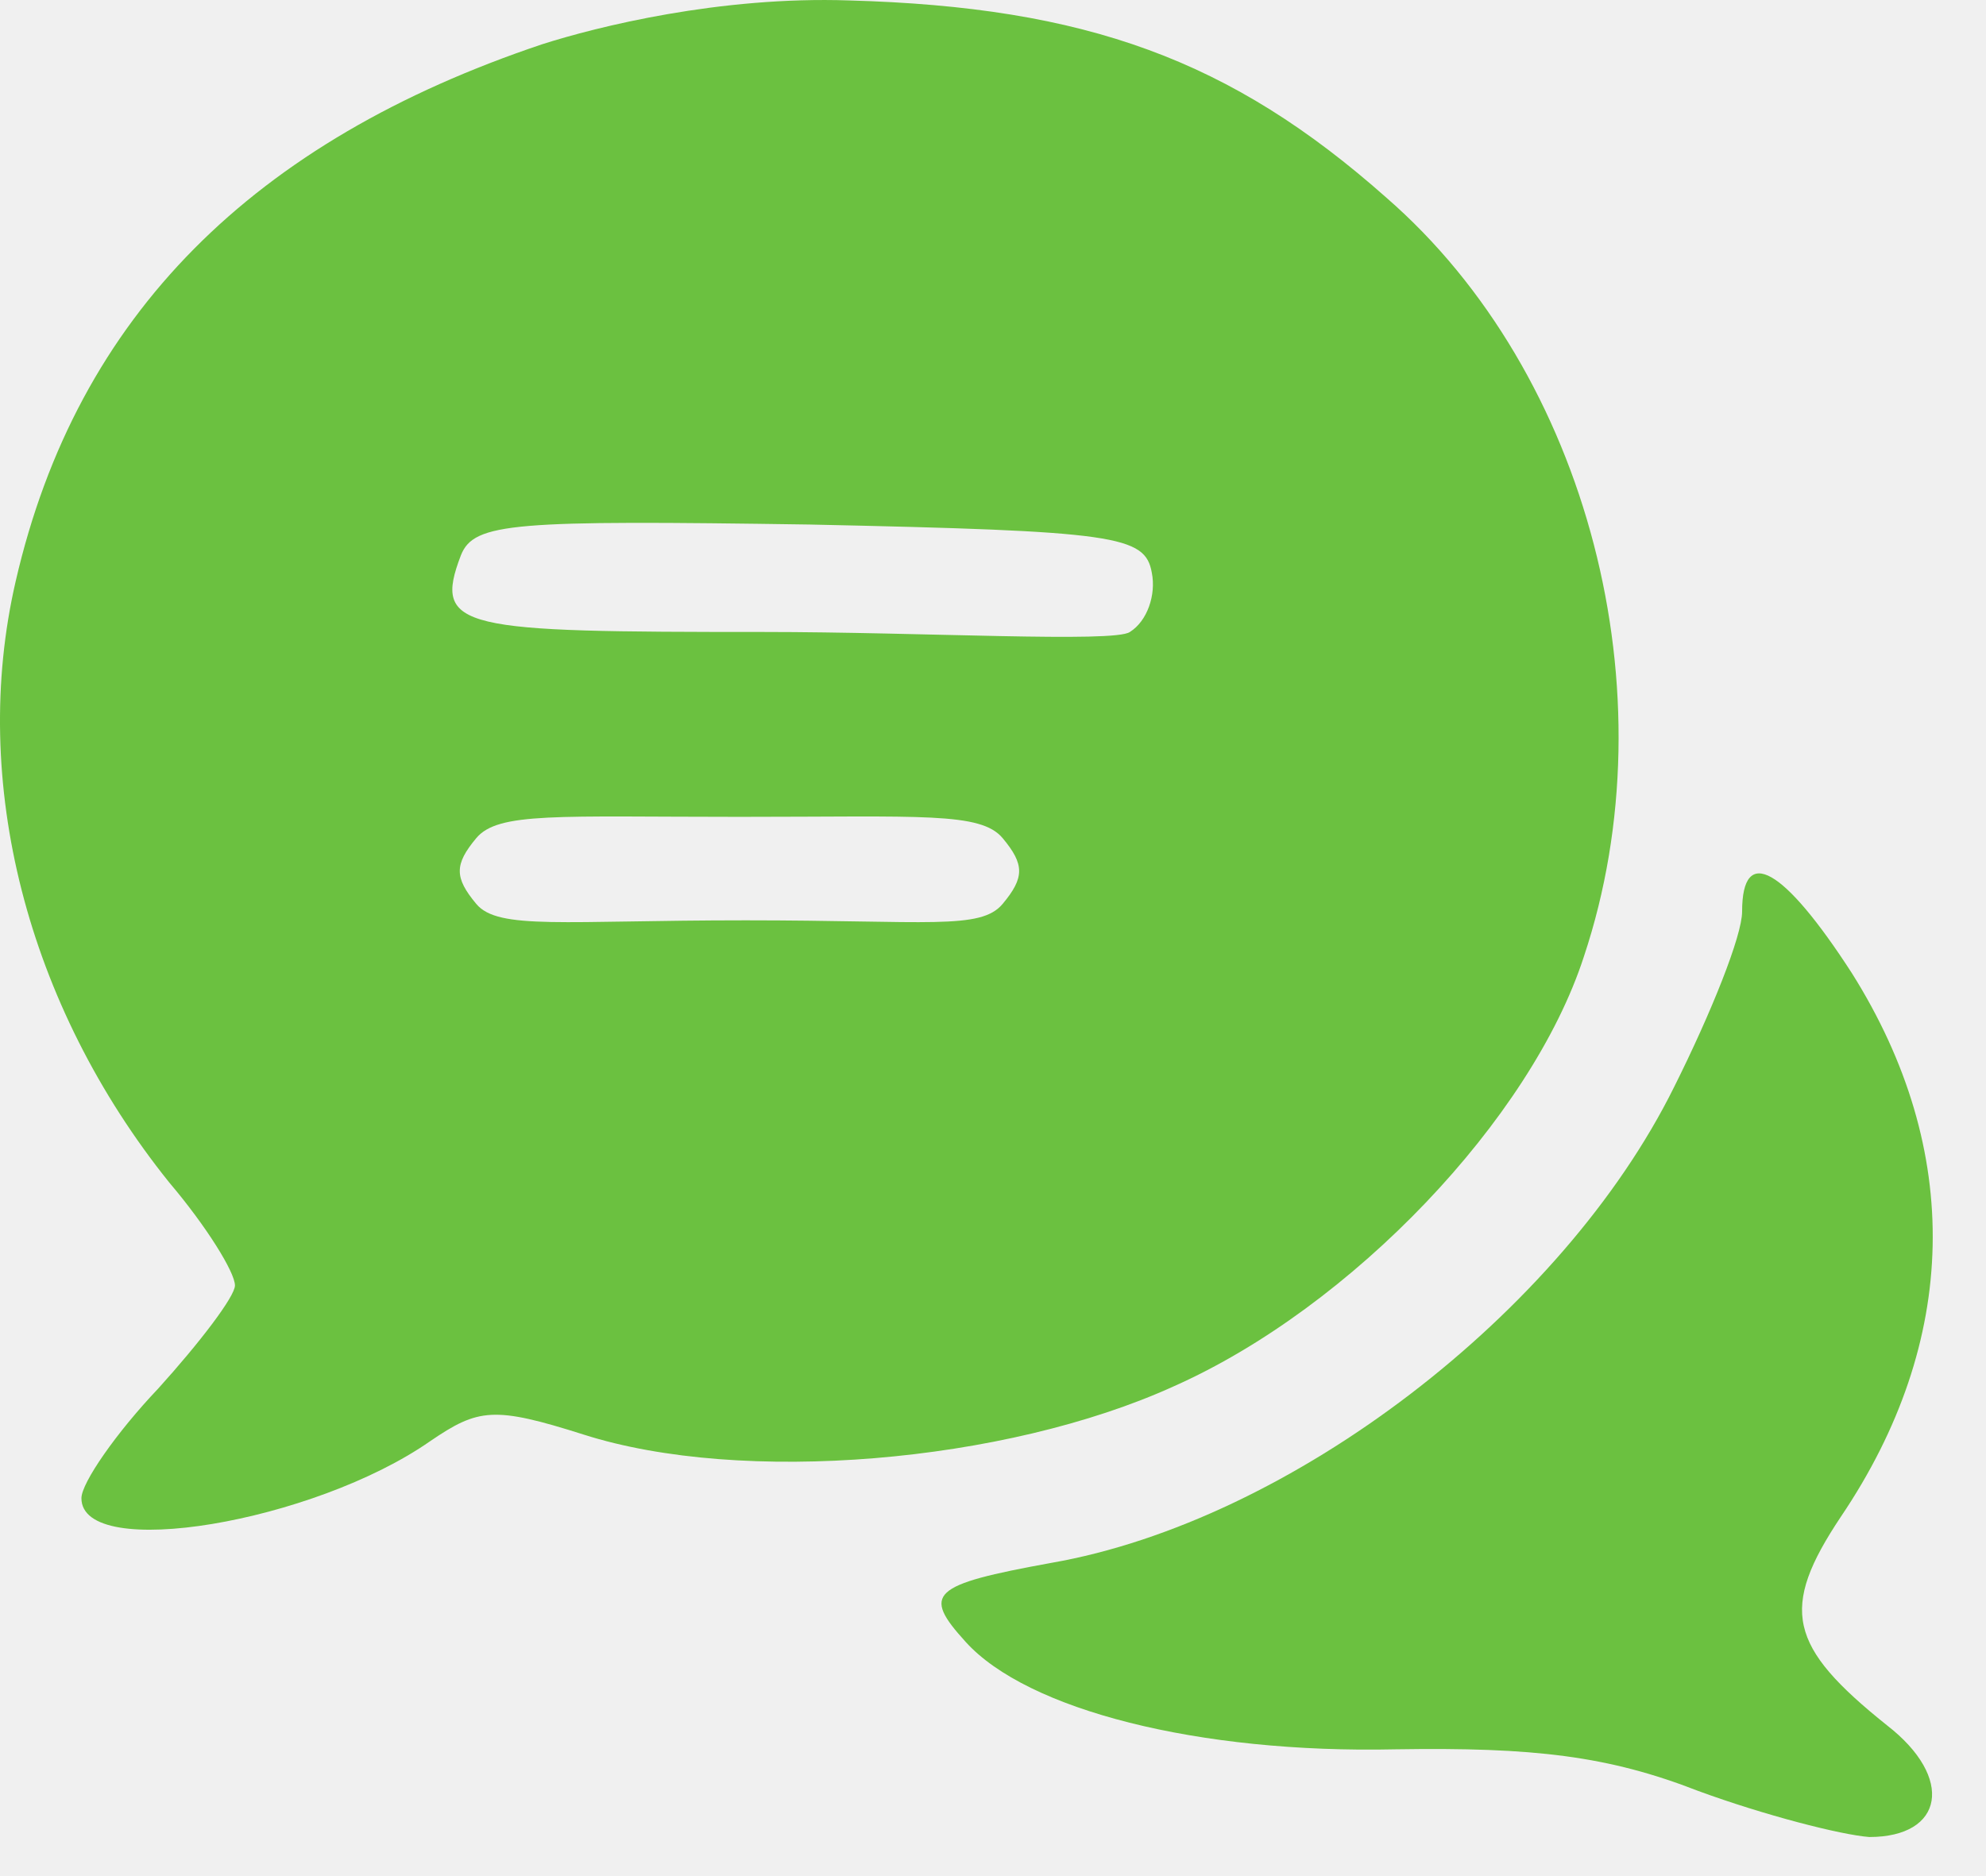
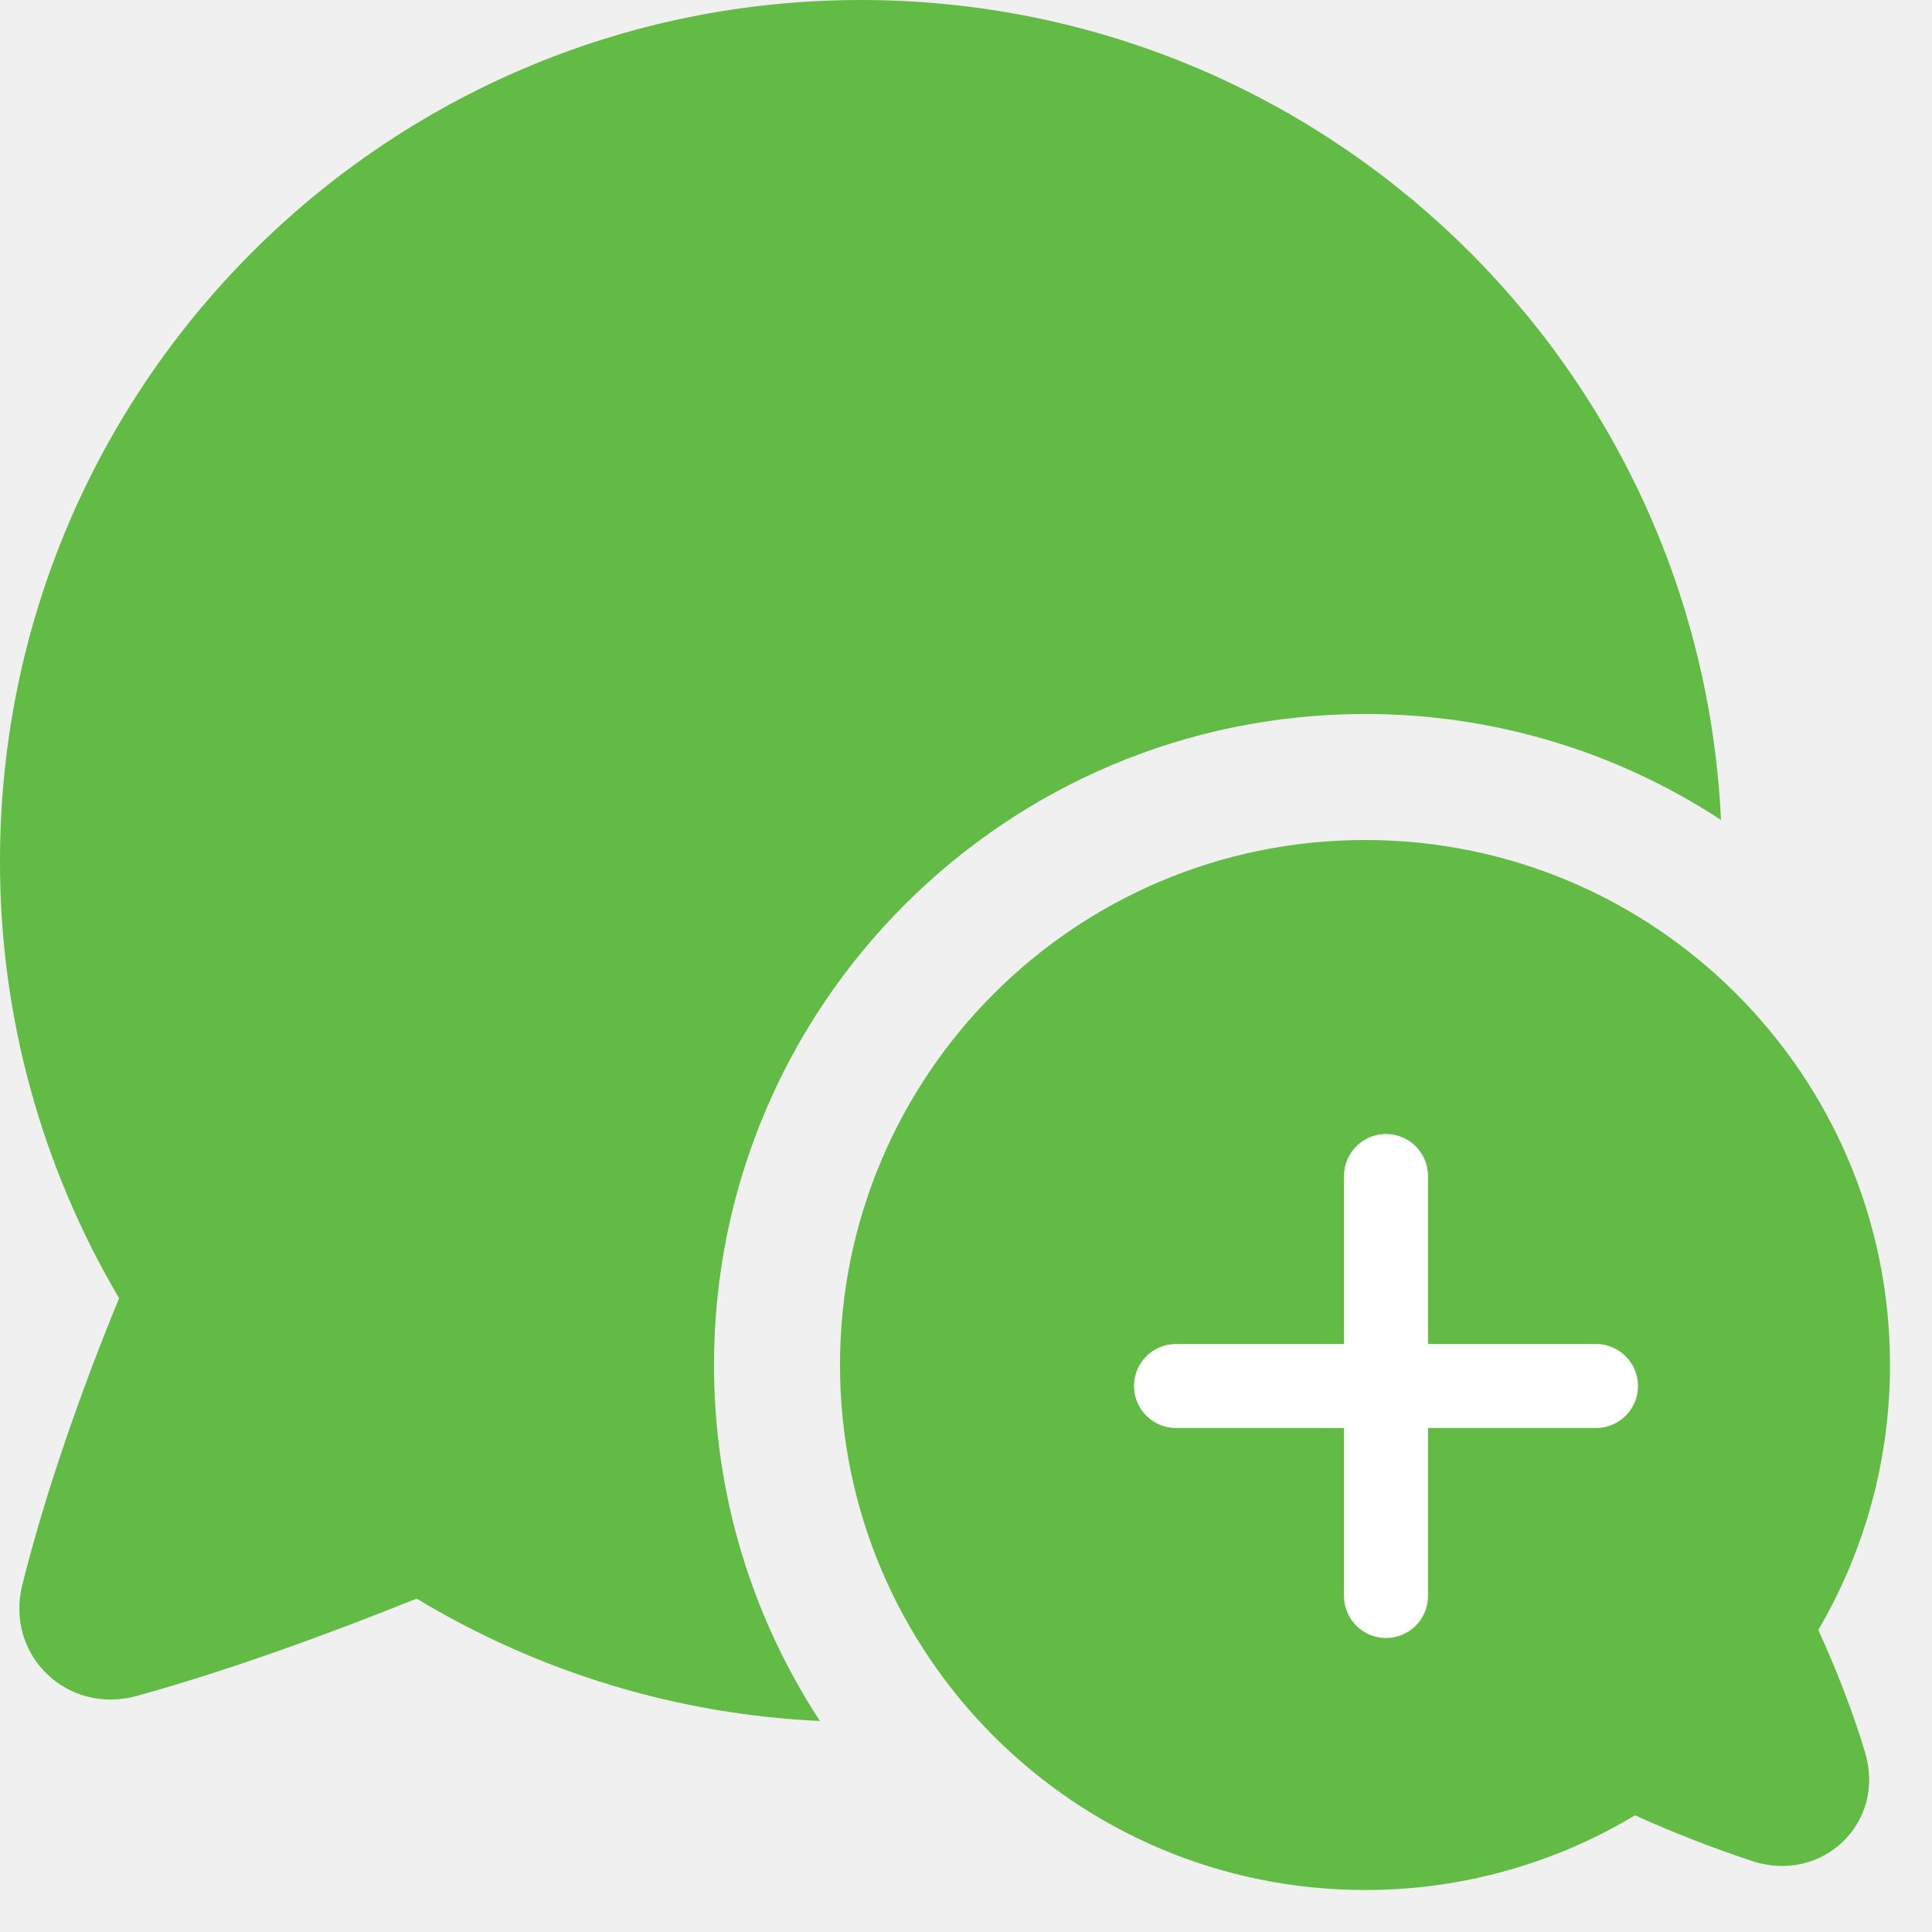
- <svg xmlns="http://www.w3.org/2000/svg" width="36" height="34" viewBox="0 0 36 34" fill="none">
-   <path d="M9.826 0.803C4.617 2.552 1.397 5.693 0.283 10.544C-0.551 14.162 0.482 18.217 3.067 21.438C3.742 22.233 4.259 23.068 4.259 23.306C4.259 23.505 3.623 24.34 2.868 25.175C2.112 25.97 1.476 26.885 1.476 27.163C1.476 28.316 5.691 27.6 7.798 26.129C8.673 25.533 8.951 25.493 10.581 26.01C13.444 26.924 18.215 26.527 21.276 25.135C24.497 23.704 27.757 20.285 28.711 17.343C30.302 12.572 28.791 6.767 25.133 3.586C22.31 1.081 19.686 0.127 15.392 0.008C13.046 -0.072 10.82 0.485 9.826 0.803ZM20.879 10.385C20.958 10.782 20.799 11.259 20.481 11.458C20.203 11.657 16.707 11.458 13.844 11.458C8.357 11.458 7.838 11.418 8.355 10.067C8.593 9.47 9.309 9.431 14.676 9.51C20.242 9.629 20.759 9.709 20.879 10.385ZM18.175 15.196C18.573 15.673 18.573 15.911 18.175 16.388C17.777 16.866 16.818 16.686 13.518 16.686C10.218 16.686 9.03 16.866 8.633 16.388C8.235 15.911 8.235 15.673 8.633 15.196C9.03 14.719 10.104 14.81 13.404 14.81C16.704 14.81 17.777 14.719 18.175 15.196Z" fill="#6BC140" />
-   <path d="M31.579 16.528C31.579 16.965 31.022 18.357 30.346 19.709C28.319 23.804 23.389 27.581 19.055 28.336C16.868 28.734 16.709 28.893 17.504 29.768C18.617 31 21.719 31.795 25.297 31.716C27.802 31.676 29.154 31.835 30.784 32.471C31.977 32.909 33.368 33.267 33.885 33.306C35.237 33.306 35.435 32.233 34.203 31.279C32.414 29.847 32.255 29.171 33.368 27.501C35.515 24.321 35.594 20.862 33.567 17.641C32.334 15.733 31.579 15.295 31.579 16.528Z" fill="#6BC140" />
+ <svg xmlns="http://www.w3.org/2000/svg" width="23" height="23" viewBox="0 0 23 23" fill="none">
+   <path d="M1.39507e-05 10.25C1.39507e-05 4.589 4.589 0 10.25 0C15.747 0 20.233 4.327 20.488 9.761C19.229 8.936 17.756 8.498 16.25 8.5C11.97 8.5 8.5 11.97 8.5 16.25C8.5 17.814 8.964 19.27 9.761 20.488C8.064 20.41 6.414 19.909 4.96 19.031C3.919 19.45 2.725 19.886 1.631 20.189C0.803 20.419 0.056 19.706 0.266 18.866C0.549 17.732 0.985 16.506 1.418 15.455C0.487 13.879 -0.003 12.081 1.39507e-05 10.25Z" fill="#61BB44" />
+   <path d="M16.25 10C19.702 10 22.5 12.798 22.5 16.25C22.5 17.4 22.189 18.479 21.646 19.405C21.846 19.84 22.044 20.334 22.203 20.861C22.456 21.701 21.691 22.427 20.865 22.157C20.389 22 19.921 21.817 19.464 21.611C18.494 22.194 17.382 22.502 16.25 22.5C12.798 22.5 10 19.702 10 16.25C10 12.798 12.798 10 16.25 10Z" fill="#61BB44" />
+   <path d="M14 16.5H19M16.5 14V19" stroke="white" stroke-linecap="round" stroke-linejoin="round" />
</svg>
